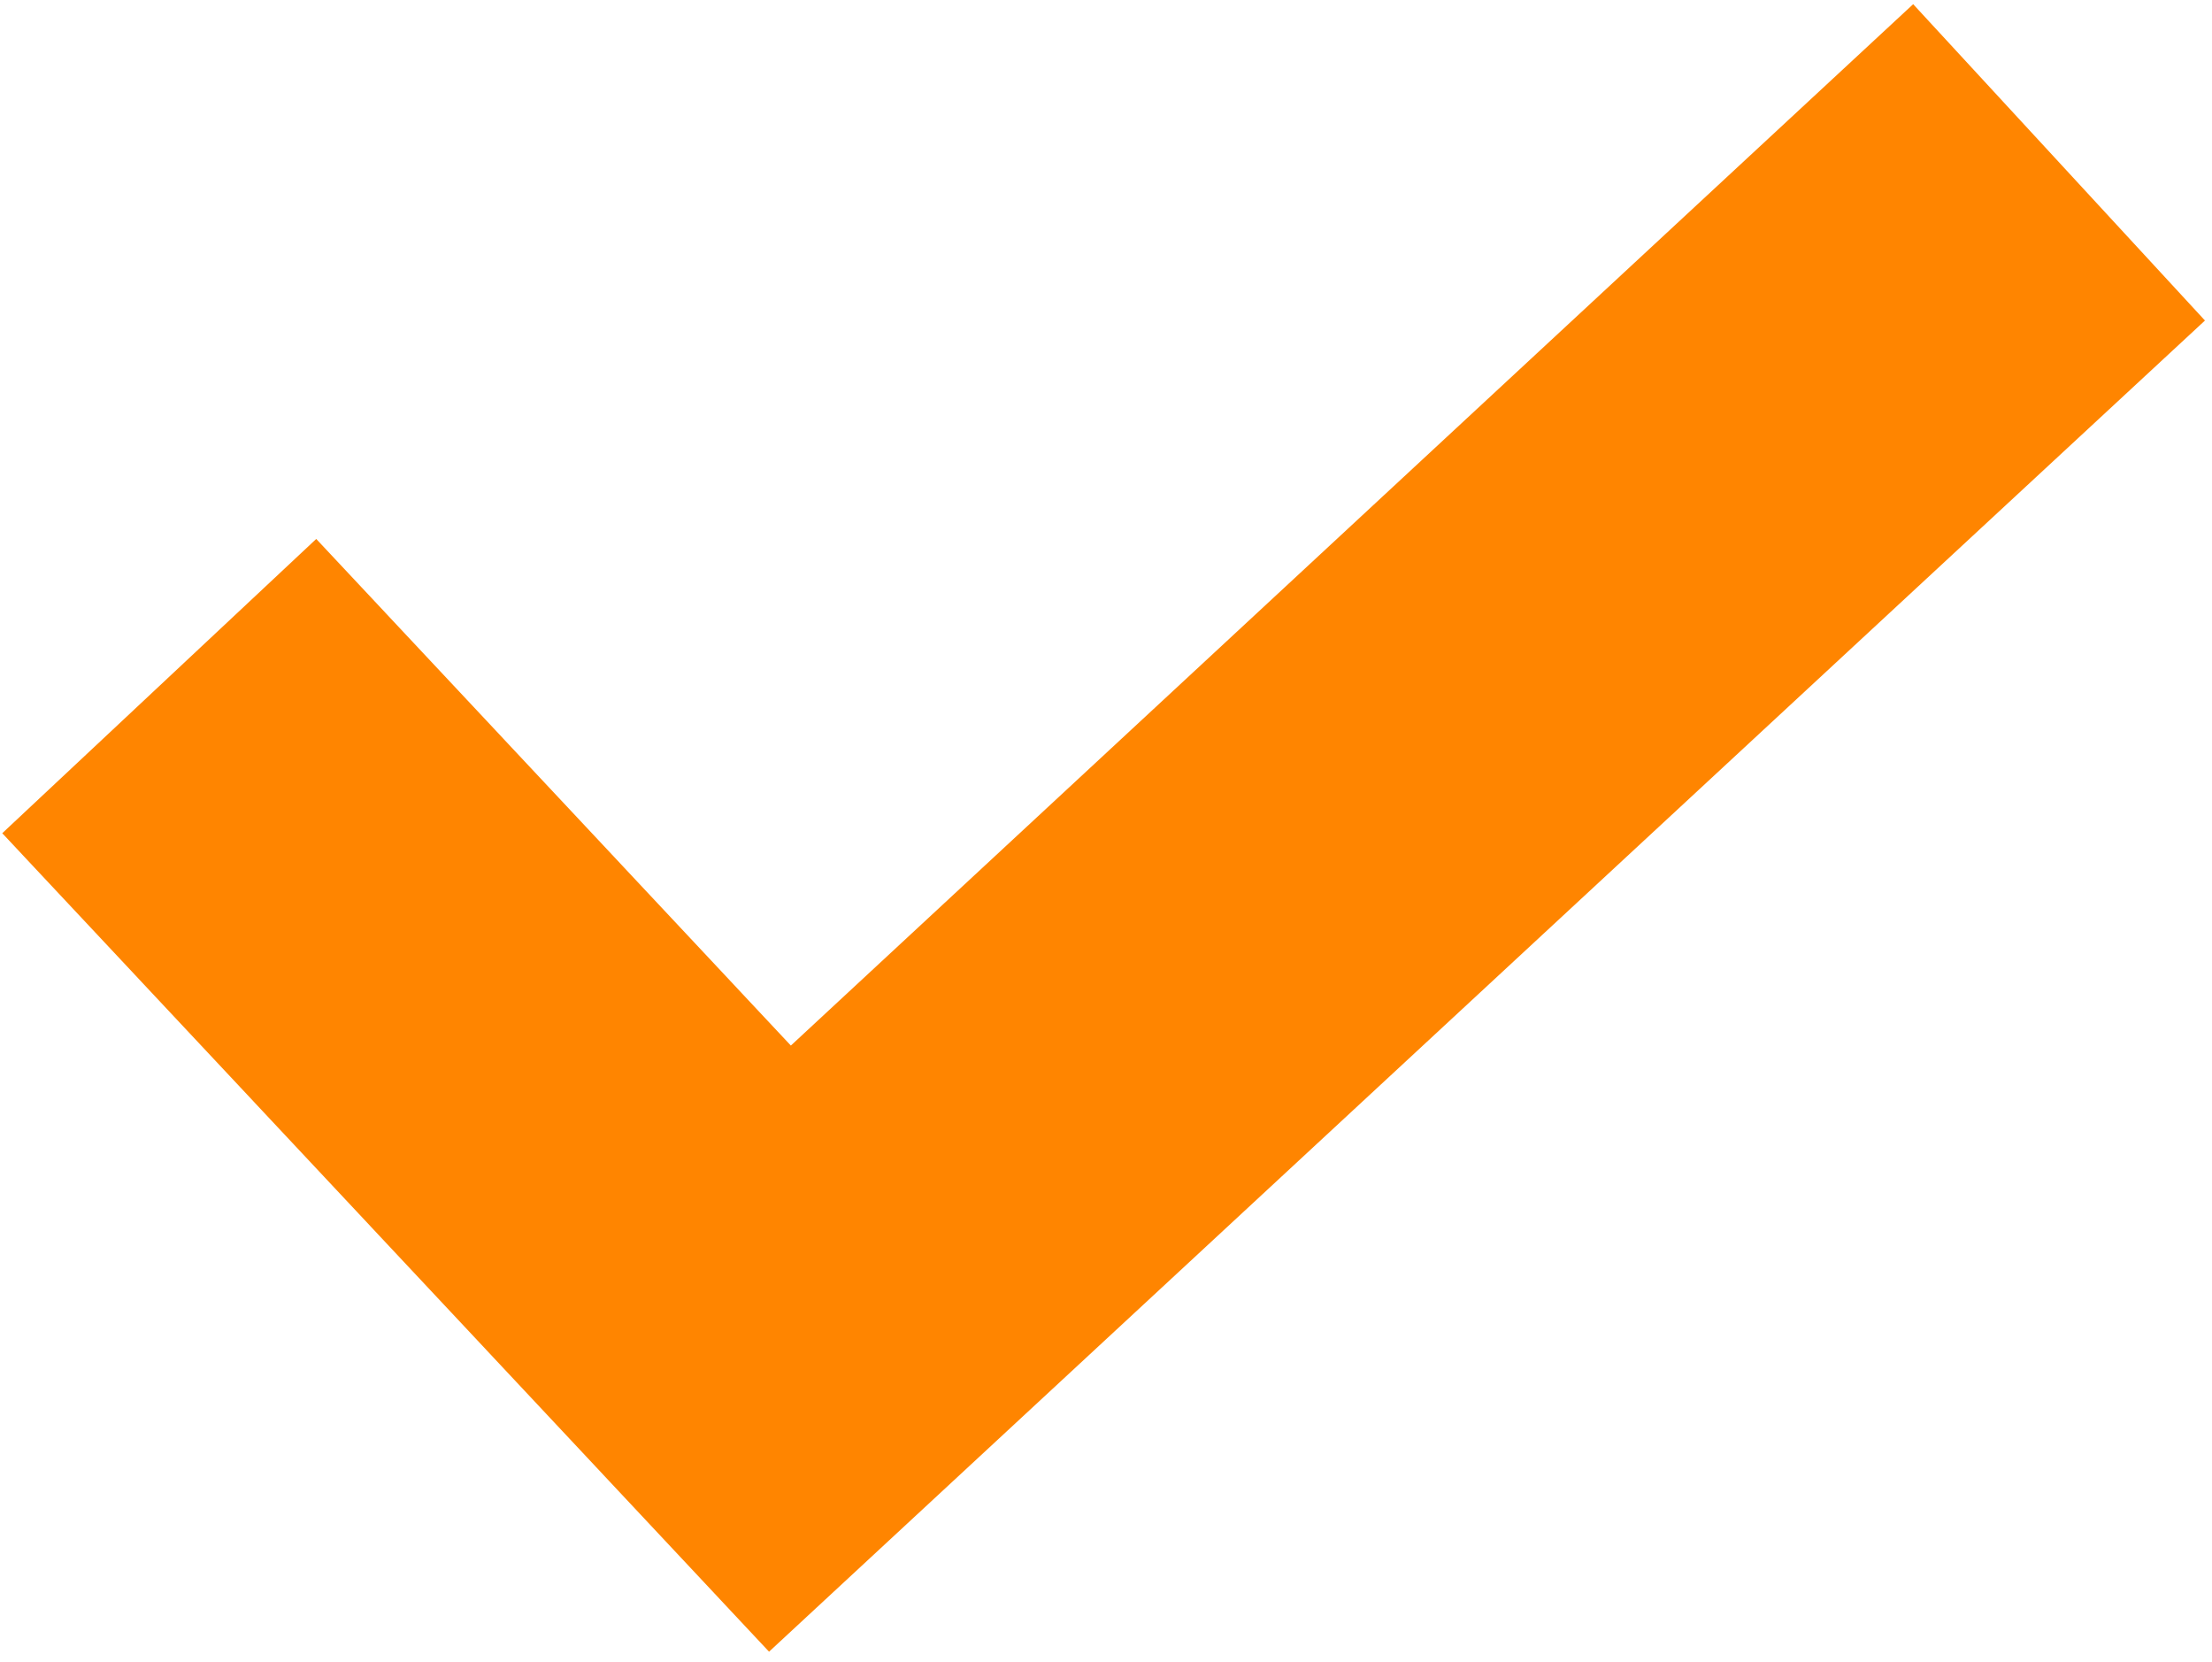
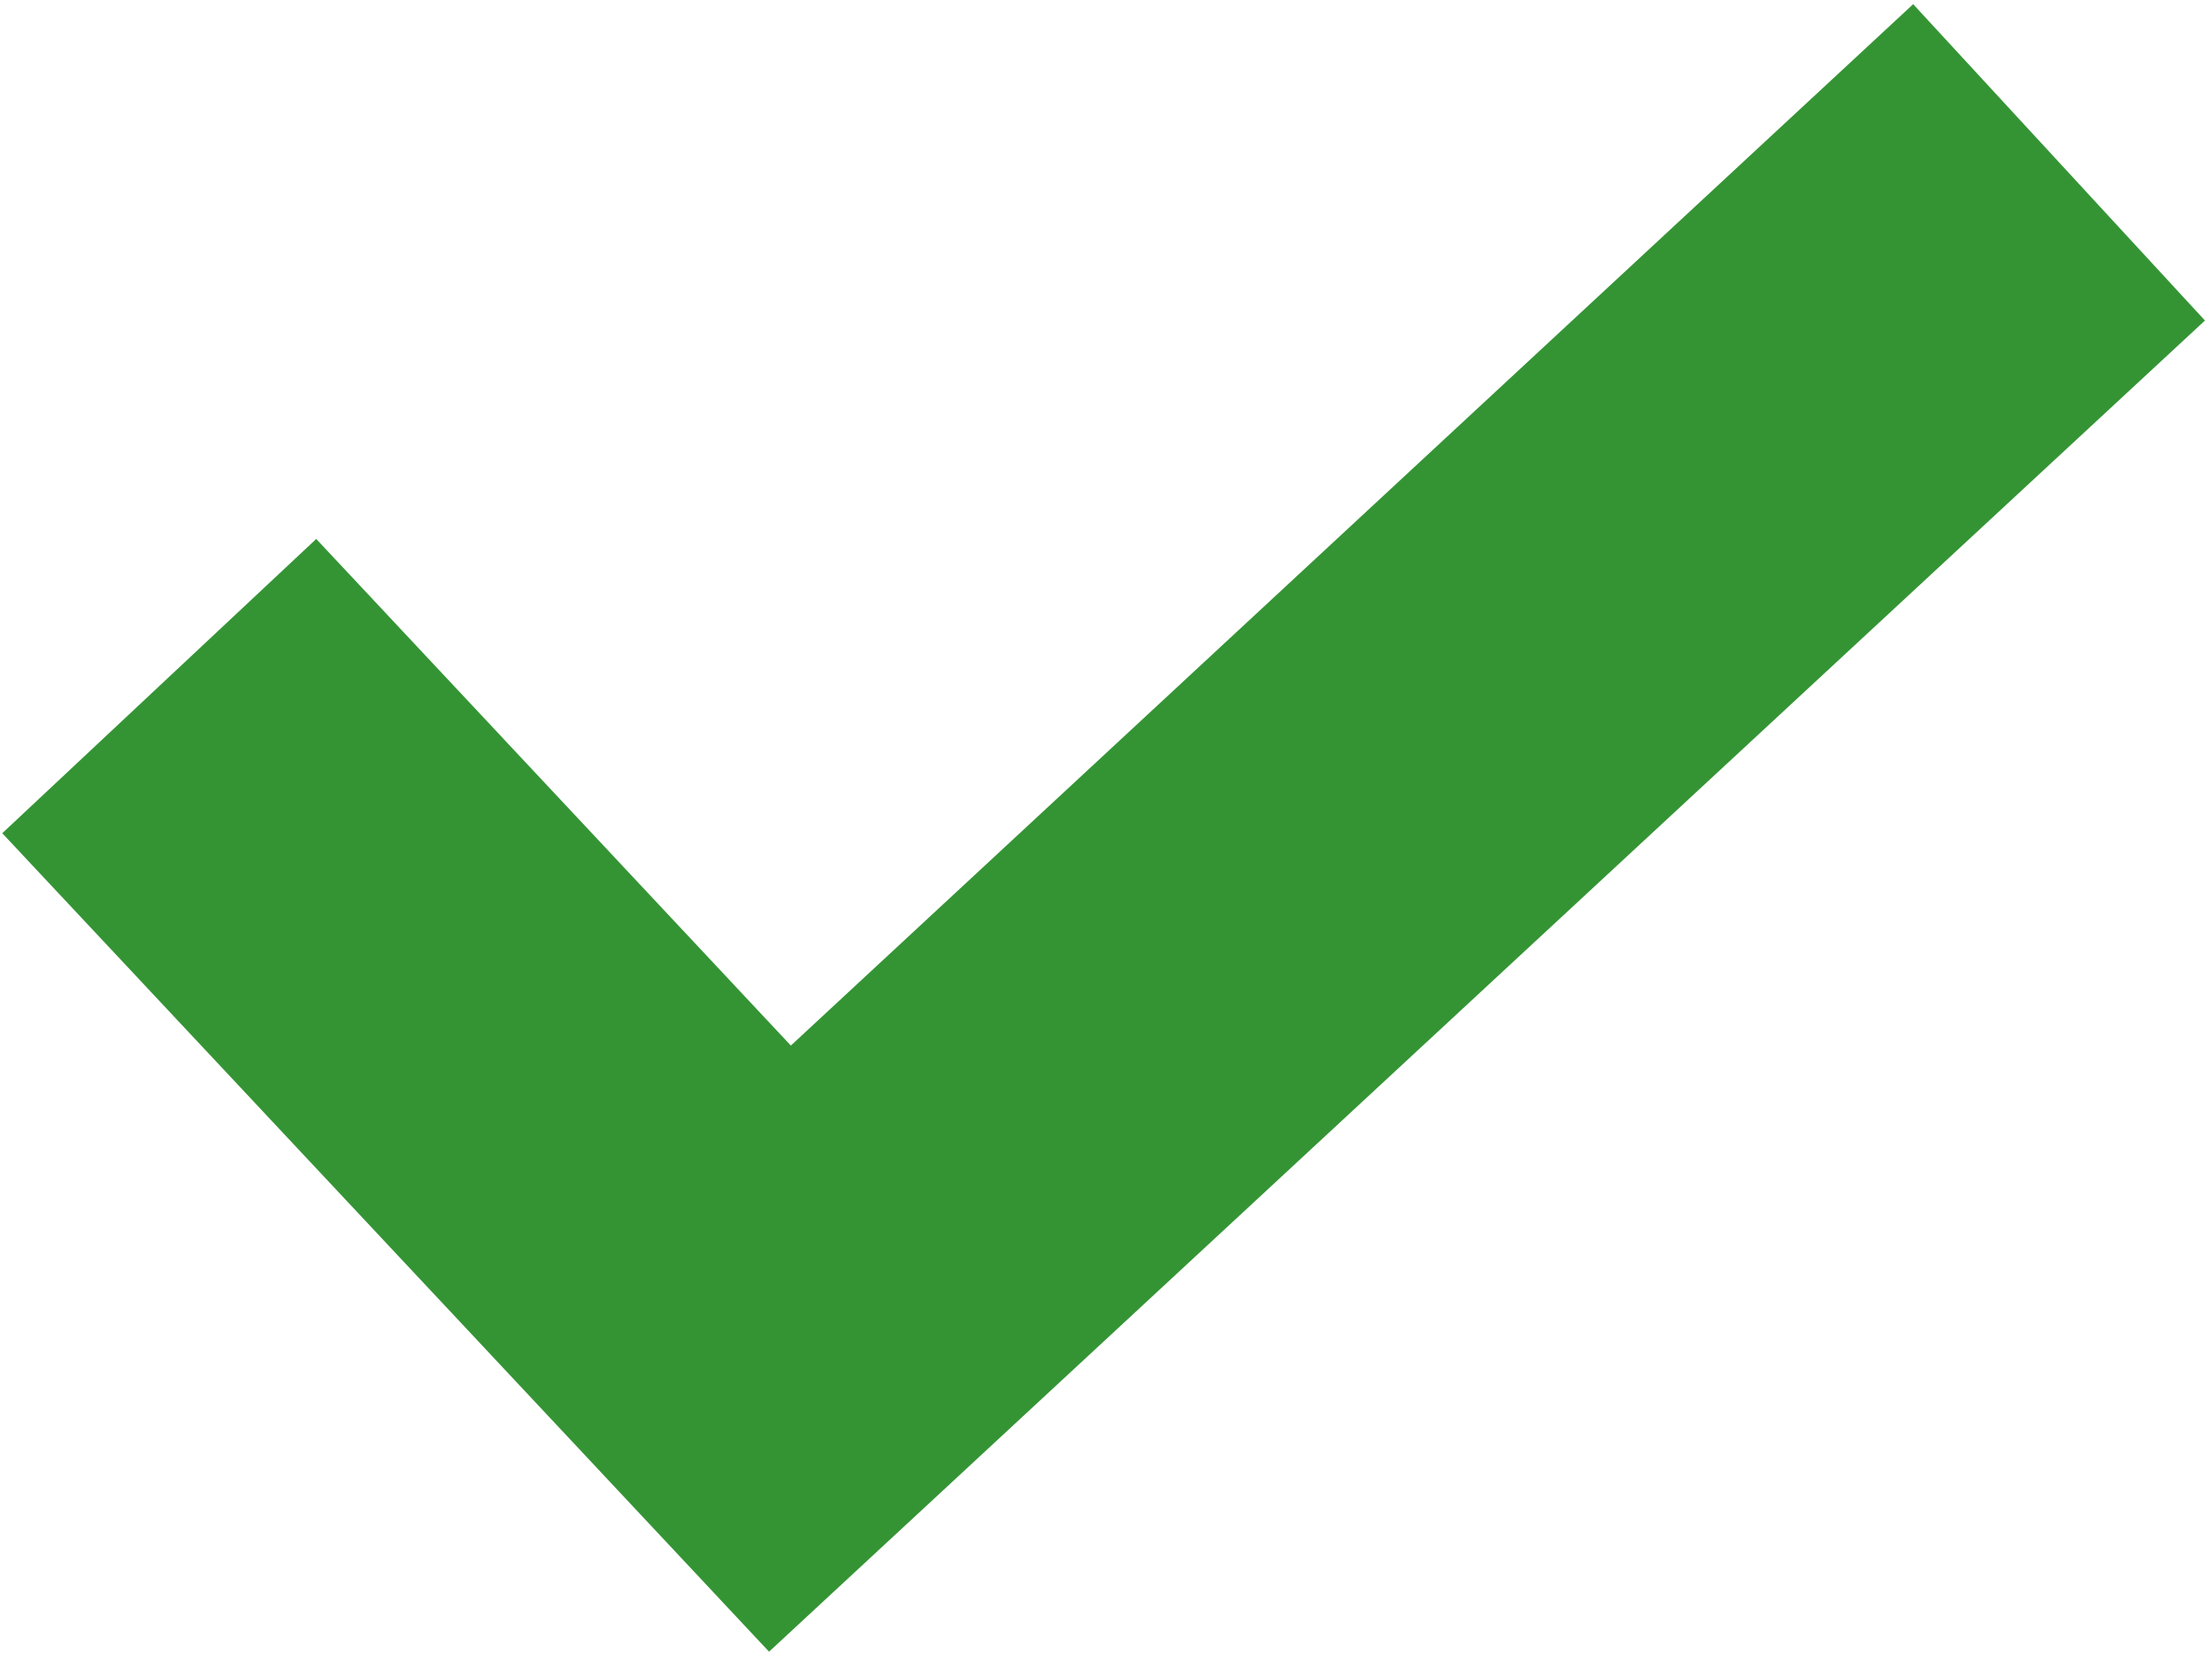
<svg xmlns="http://www.w3.org/2000/svg" width="209" height="157" viewBox="0 0 209 157" fill="none">
-   <path d="M180.765 0.395L74.724 98.769L29.879 50.912L0.213 78.71L72.663 156.027L208.335 30.279L180.765 0.395Z" fill="#FF8500" />
+   <path d="M180.765 0.395L74.724 98.769L29.879 50.912L0.213 78.71L72.663 156.027L208.335 30.279L180.765 0.395Z" fill="#349434" />
</svg>
